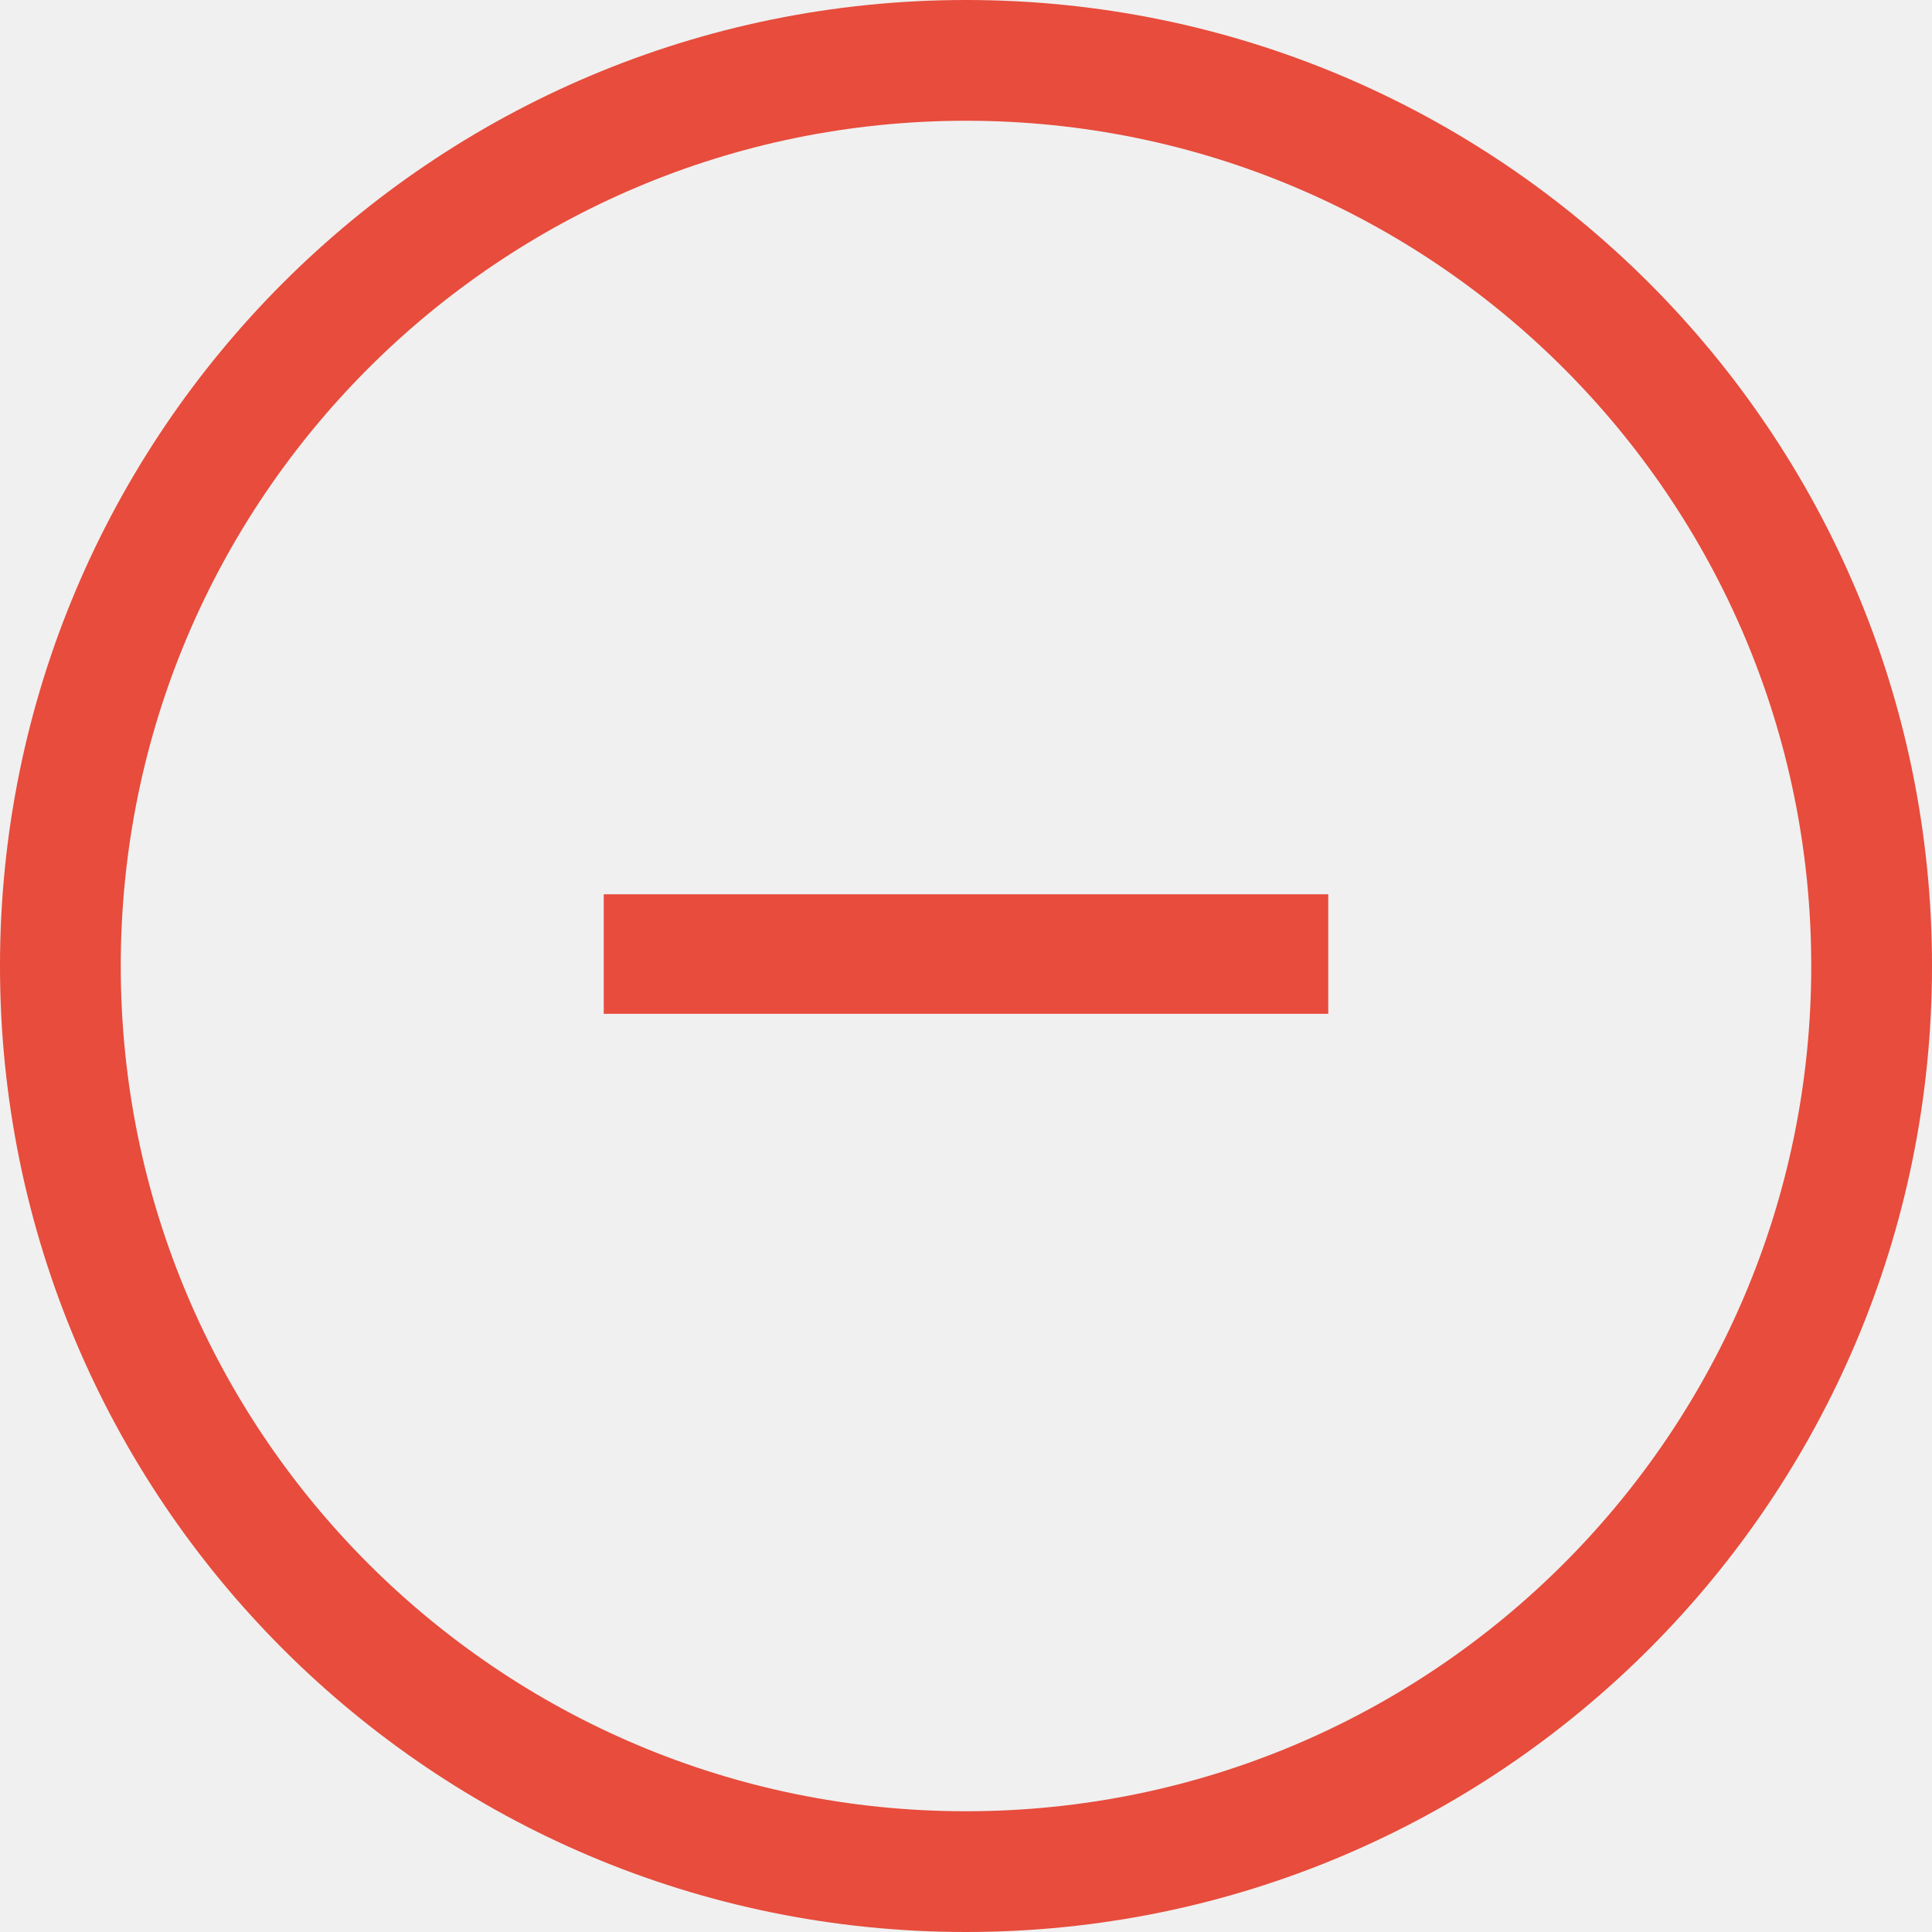
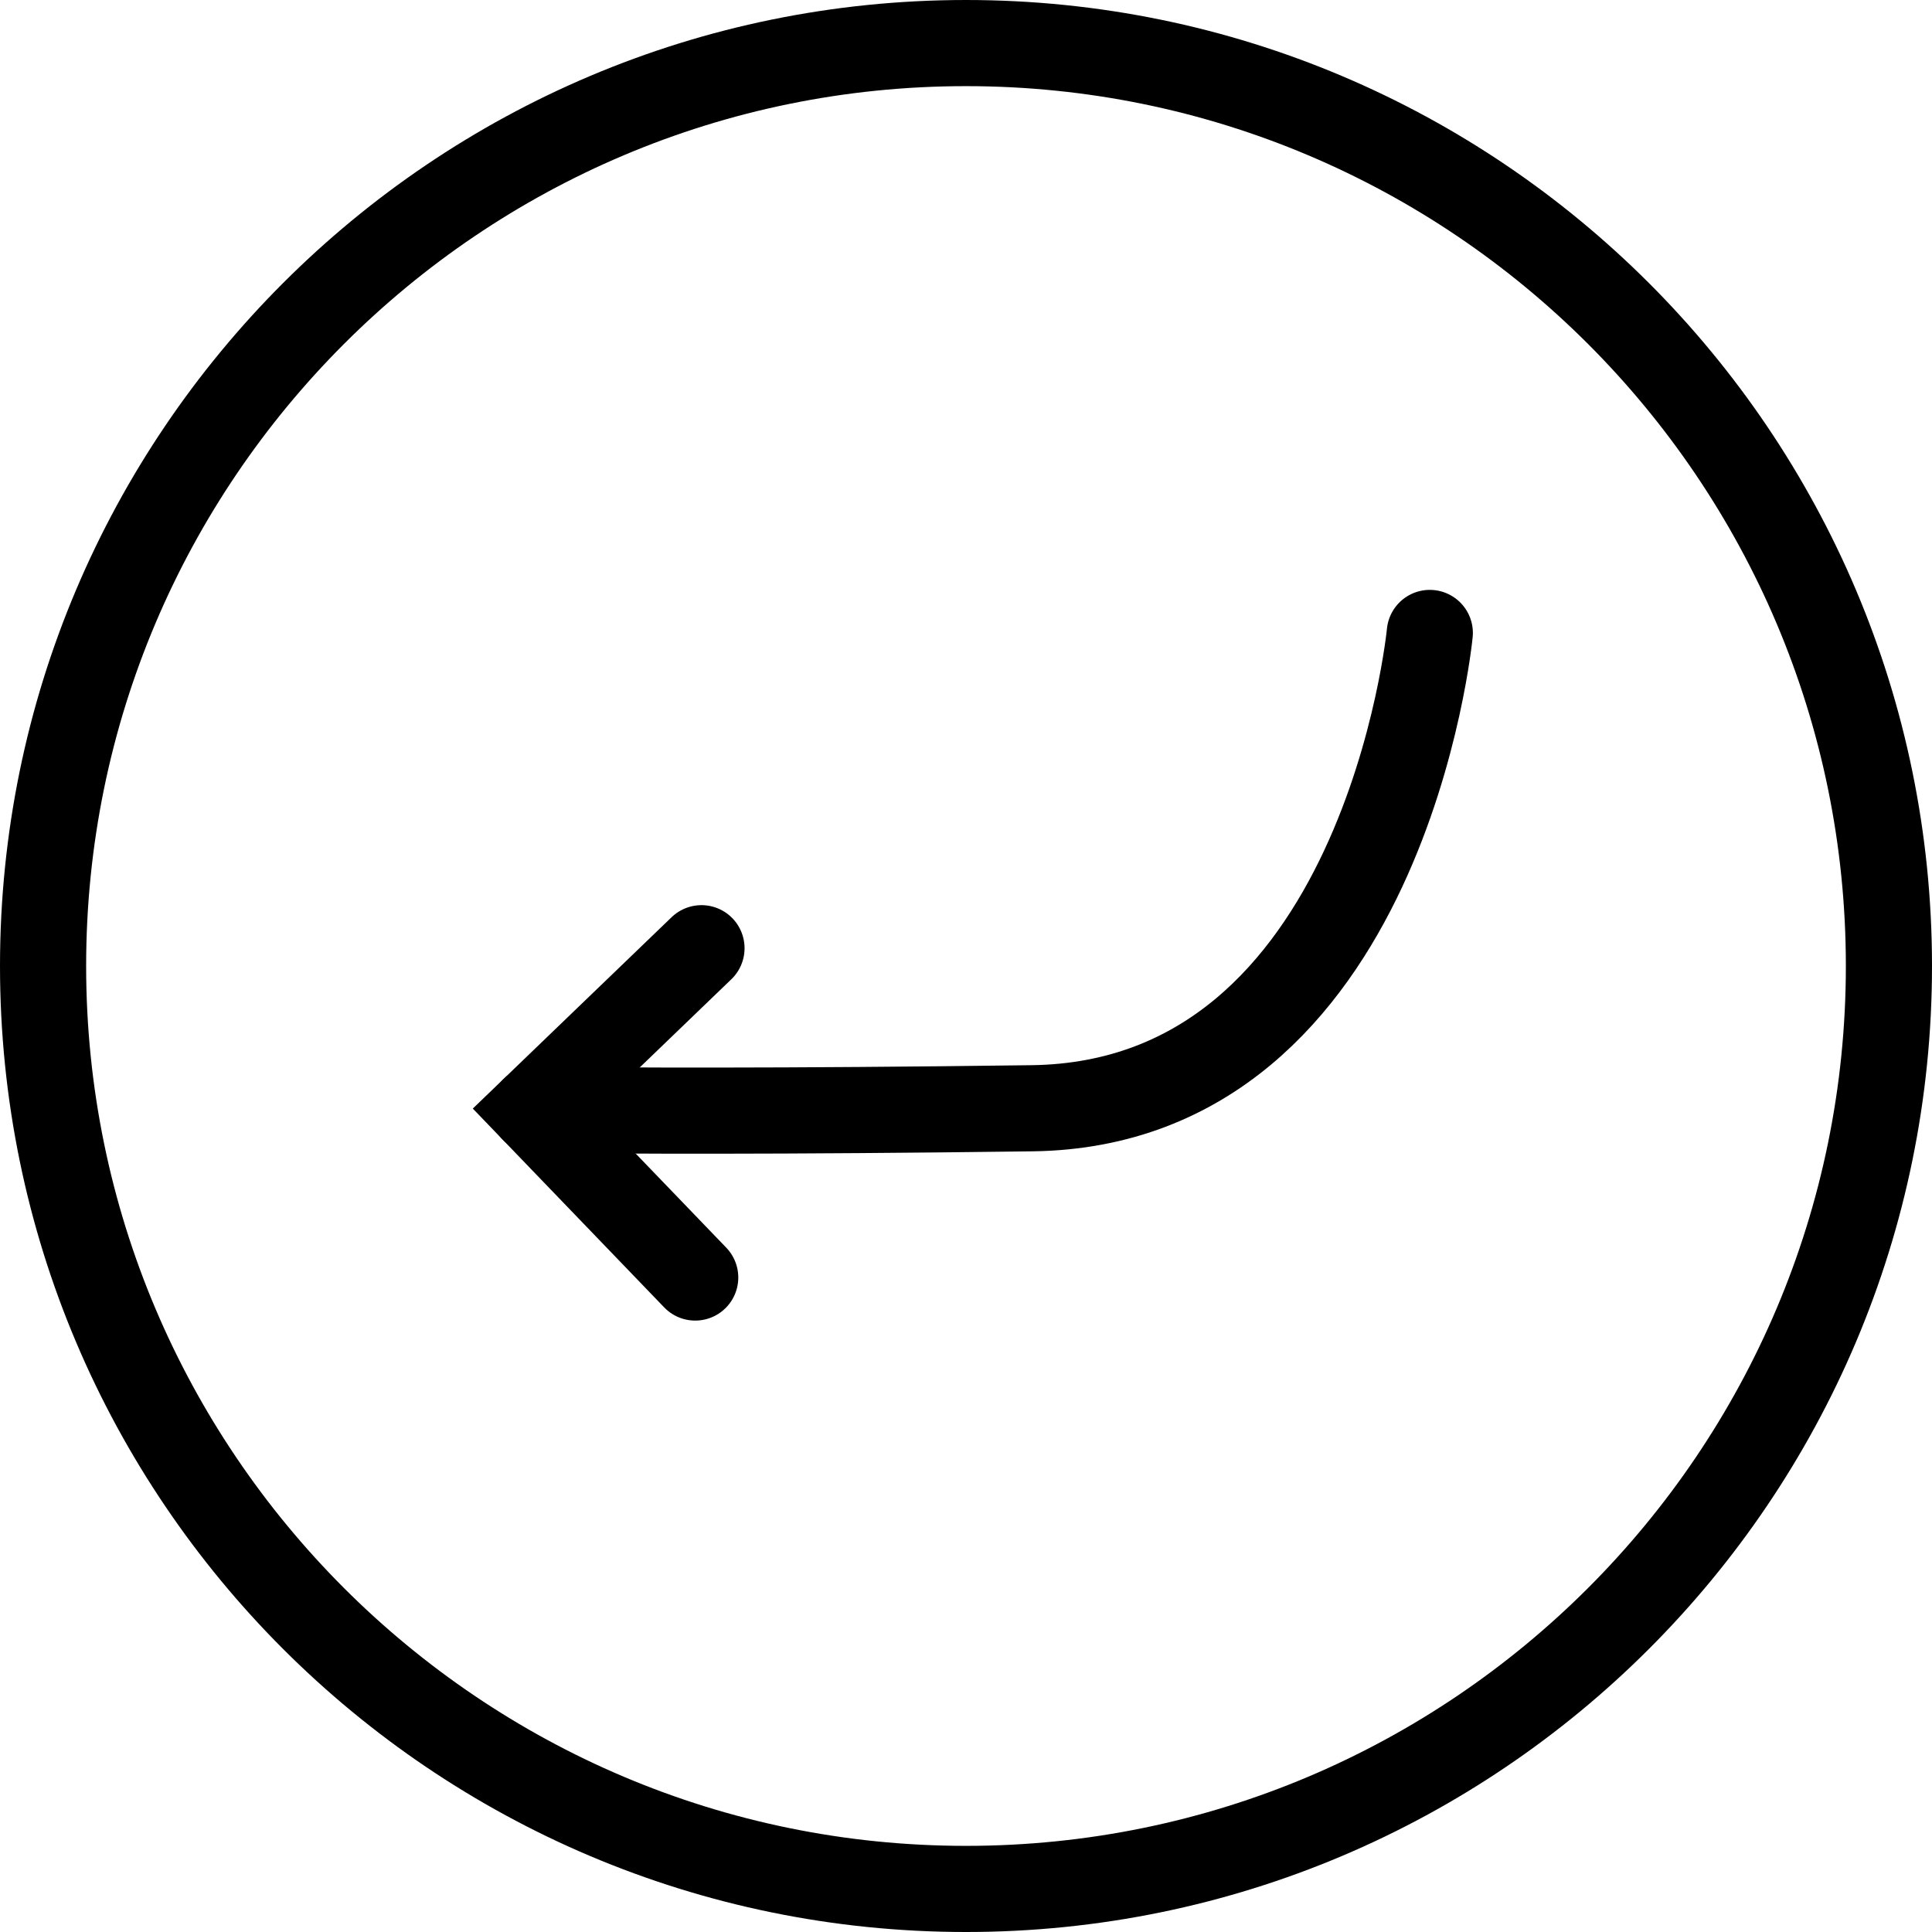
- <svg xmlns="http://www.w3.org/2000/svg" width="16px" height="16px" viewBox="0 0 16 16" version="1.1">
-   <g id="Messagerie" stroke="none" stroke-width="1" fill="none" fill-rule="evenodd">
-     <g id="Modale-envoyer-un-message3" transform="translate(-958, -391)">
-       <g id="modale" transform="translate(318, 250)" fill="#E74C3C" fill-rule="nonzero">
-         <g id="Group-13" transform="translate(385, 141)">
-           <g id="icon/add-population" transform="translate(255, 0)">
-             <path d="M8,0 C12.418,0 16,3.582 16,8 C16,12.418 12.418,16 8,16 C3.582,16 0,12.418 0,8 C0,3.582 3.582,0 8,0 Z M8,1 C4.134,1 1,4.134 1,8 C1,11.866 4.134,15 8,15 C11.866,15 15,11.866 15,8 C15,4.134 11.866,1 8,1 Z M11,7.406 L11,8.396 L5,8.396 L5,7.406 L11,7.406 Z" id="Combined-Shape" />
+ <svg xmlns="http://www.w3.org/2000/svg" width="31.4px" height="31.4px" viewBox="0 0 31.4 31.4" version="1.1">
+   <g id="TdB" stroke="none" stroke-width="1" fill="none" fill-rule="evenodd">
+     <g id="Dashboard-Elv." transform="translate(-465.3, -921.3)">
+       <rect fill="#FFFFFF" x="0" y="0" width="1300" height="1324" />
+       <g id="W-Activités" transform="translate(445, 371)" stroke="#000000" stroke-linecap="round" stroke-width="1.4">
+         <g id="Notif-renvoi" transform="translate(0, 527)">
+           <g id="icon-renvoi-copy" transform="translate(21, 24)">
+             <polyline id="Stroke-1" points="10.599 20.063 7.974 17.336 10.701 14.711" />
+             <path d="M22.538,9.587 C22.538,9.587 21.802,17.236 16.075,17.312 C11.967,17.366 9.365,17.353 7.974,17.336" id="Stroke-2" stroke-linejoin="round" />
+             <path d="M15,0 C23.279,0 30,6.721 30,15 C30,23.279 23.279,30 15,30 C6.721,30 0,23.279 0,15 C0,6.721 6.721,0 15,0 Z" id="Stroke-3" stroke-linejoin="round" />
          </g>
        </g>
      </g>
    </g>
  </g>
</svg>
